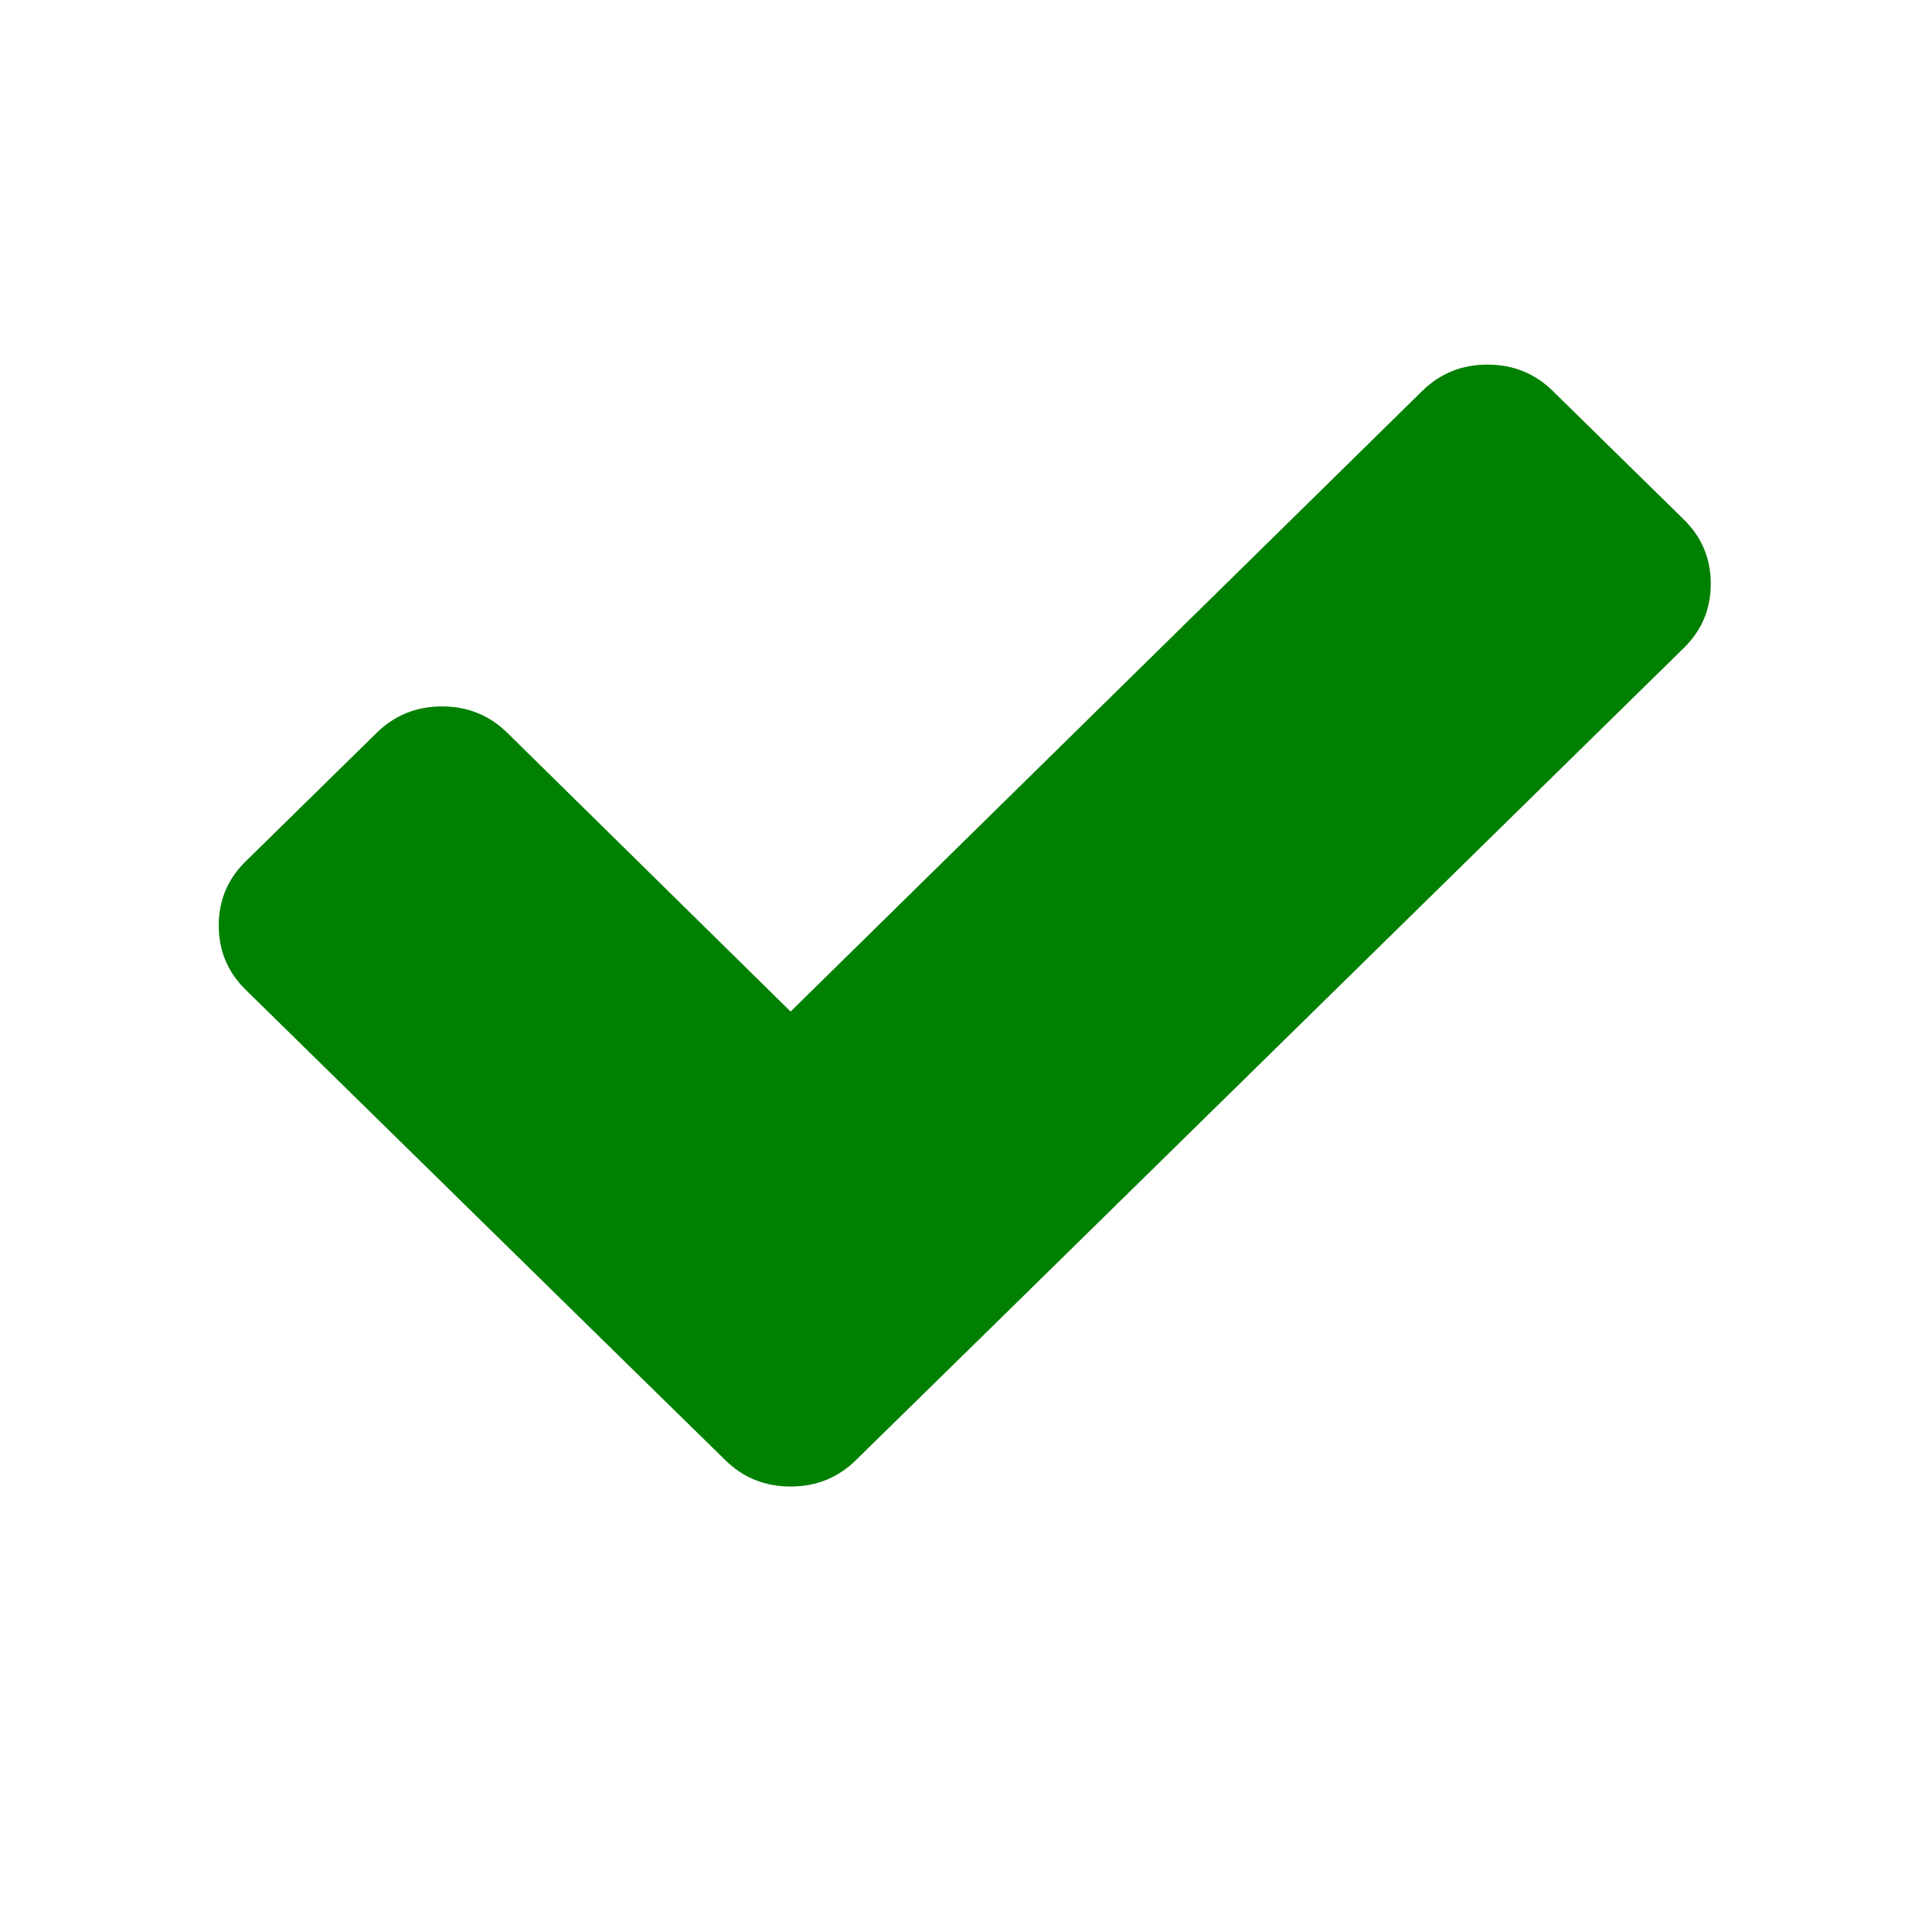
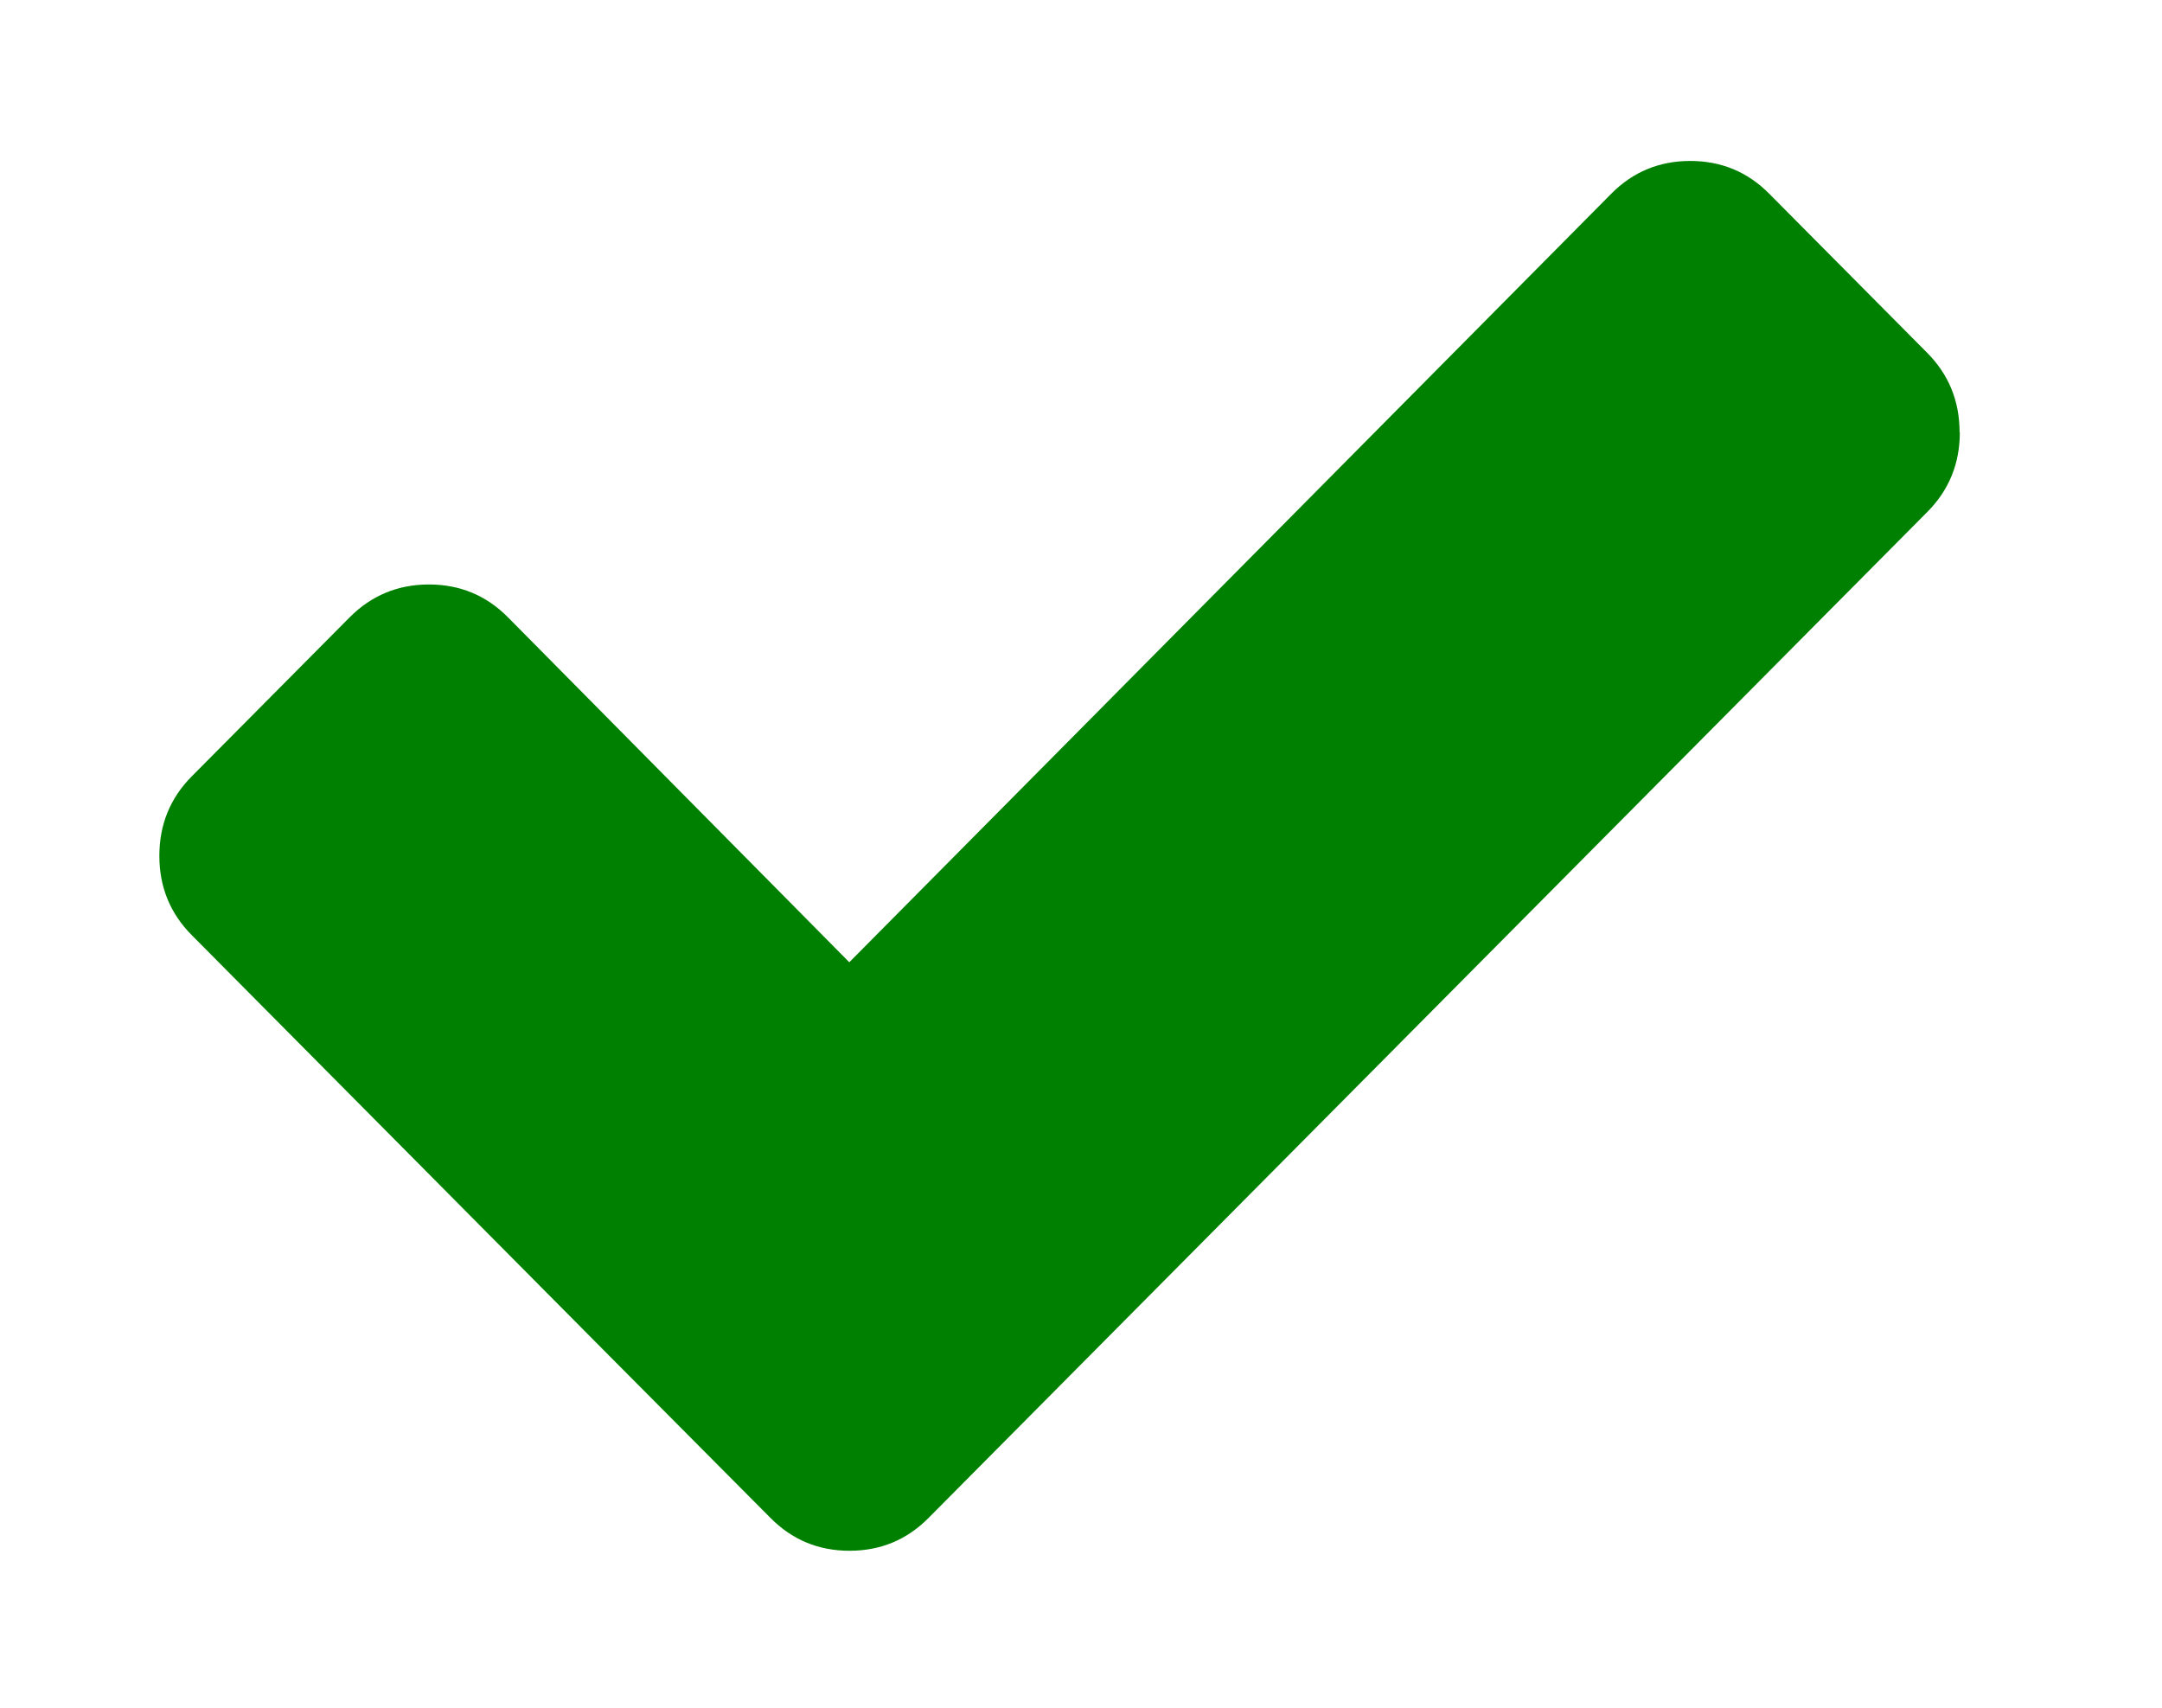
- <svg xmlns="http://www.w3.org/2000/svg" fill="#000000" width="800px" height="800px" viewBox="0 0 14 14" role="img" focusable="false" aria-hidden="true" version="1.1" id="svg1">
+ <svg xmlns="http://www.w3.org/2000/svg" fill="#000000" width="548.094" height="432.964" viewBox="0 0 9.592 7.577" role="img" focusable="false" aria-hidden="true" version="1.1" id="svg1">
  <defs id="defs1" />
-   <path fill="#008000" d="m 12.397,4.23 q 0,0.274 -0.195,0.465 L 7.152,9.65 6.203,10.58 q -0.195,0.192 -0.474,0.192 -0.279,0 -0.474,-0.192 L 4.306,9.65 1.781,7.173 Q 1.585,6.981 1.585,6.707 q 0,-0.274 0.195,-0.465 L 2.729,5.311 q 0.195,-0.192 0.474,-0.192 0.279,0 0.474,0.192 L 5.729,7.33 10.305,2.834 q 0.195,-0.192 0.474,-0.192 0.279,0 0.474,0.192 l 0.949,0.931 q 0.195,0.192 0.195,0.465 z" id="path1" style="stroke-width:0.892" />
+   <path fill="#008000" d="m 8.695,1.918 q 0,0.208 -0.144,0.353 L 4.82,6.029 4.119,6.735 q -0.144,0.145 -0.35,0.145 -0.206,0 -0.35,-0.145 L 2.717,6.029 0.852,4.15 Q 0.707,4.005 0.707,3.797 q 0,-0.208 0.144,-0.353 L 1.552,2.738 Q 1.697,2.593 1.903,2.593 q 0.206,0 0.35,0.145 l 1.515,1.531 3.381,-3.41 q 0.144,-0.145 0.35,-0.145 0.206,0 0.35,0.145 l 0.701,0.706 q 0.144,0.145 0.144,0.353 z" id="path1" style="stroke-width:0.668" />
</svg>
